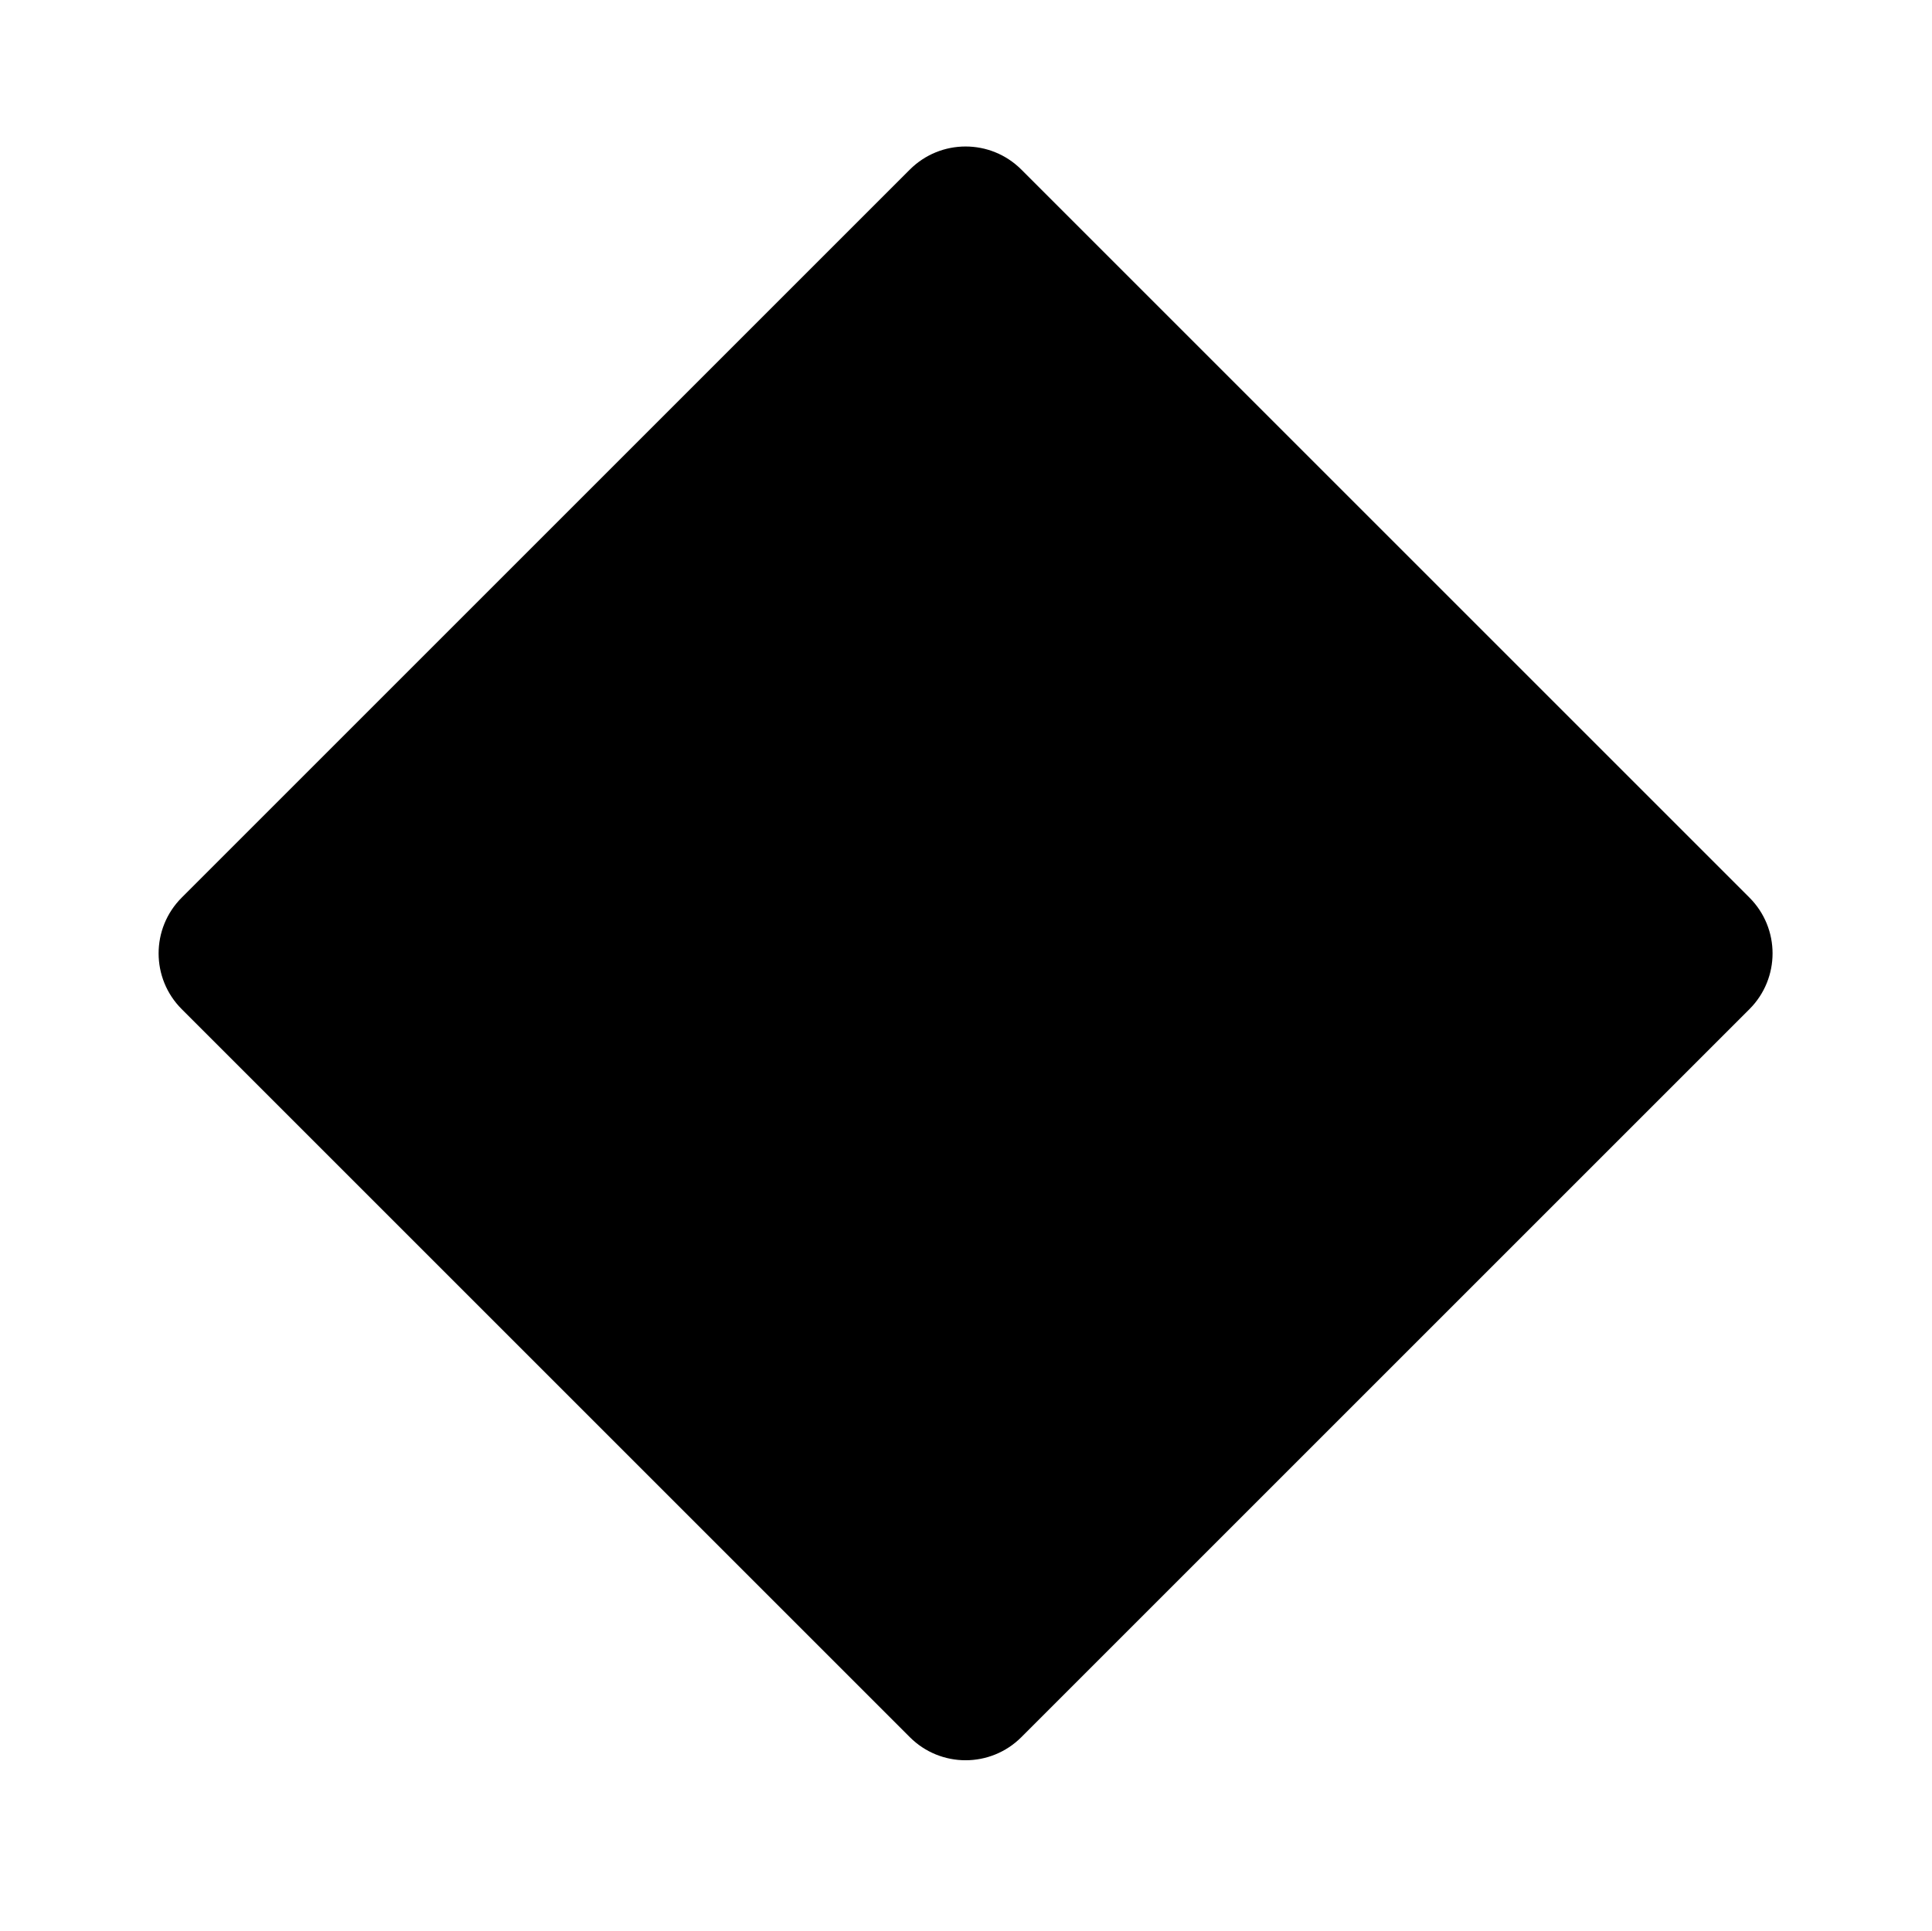
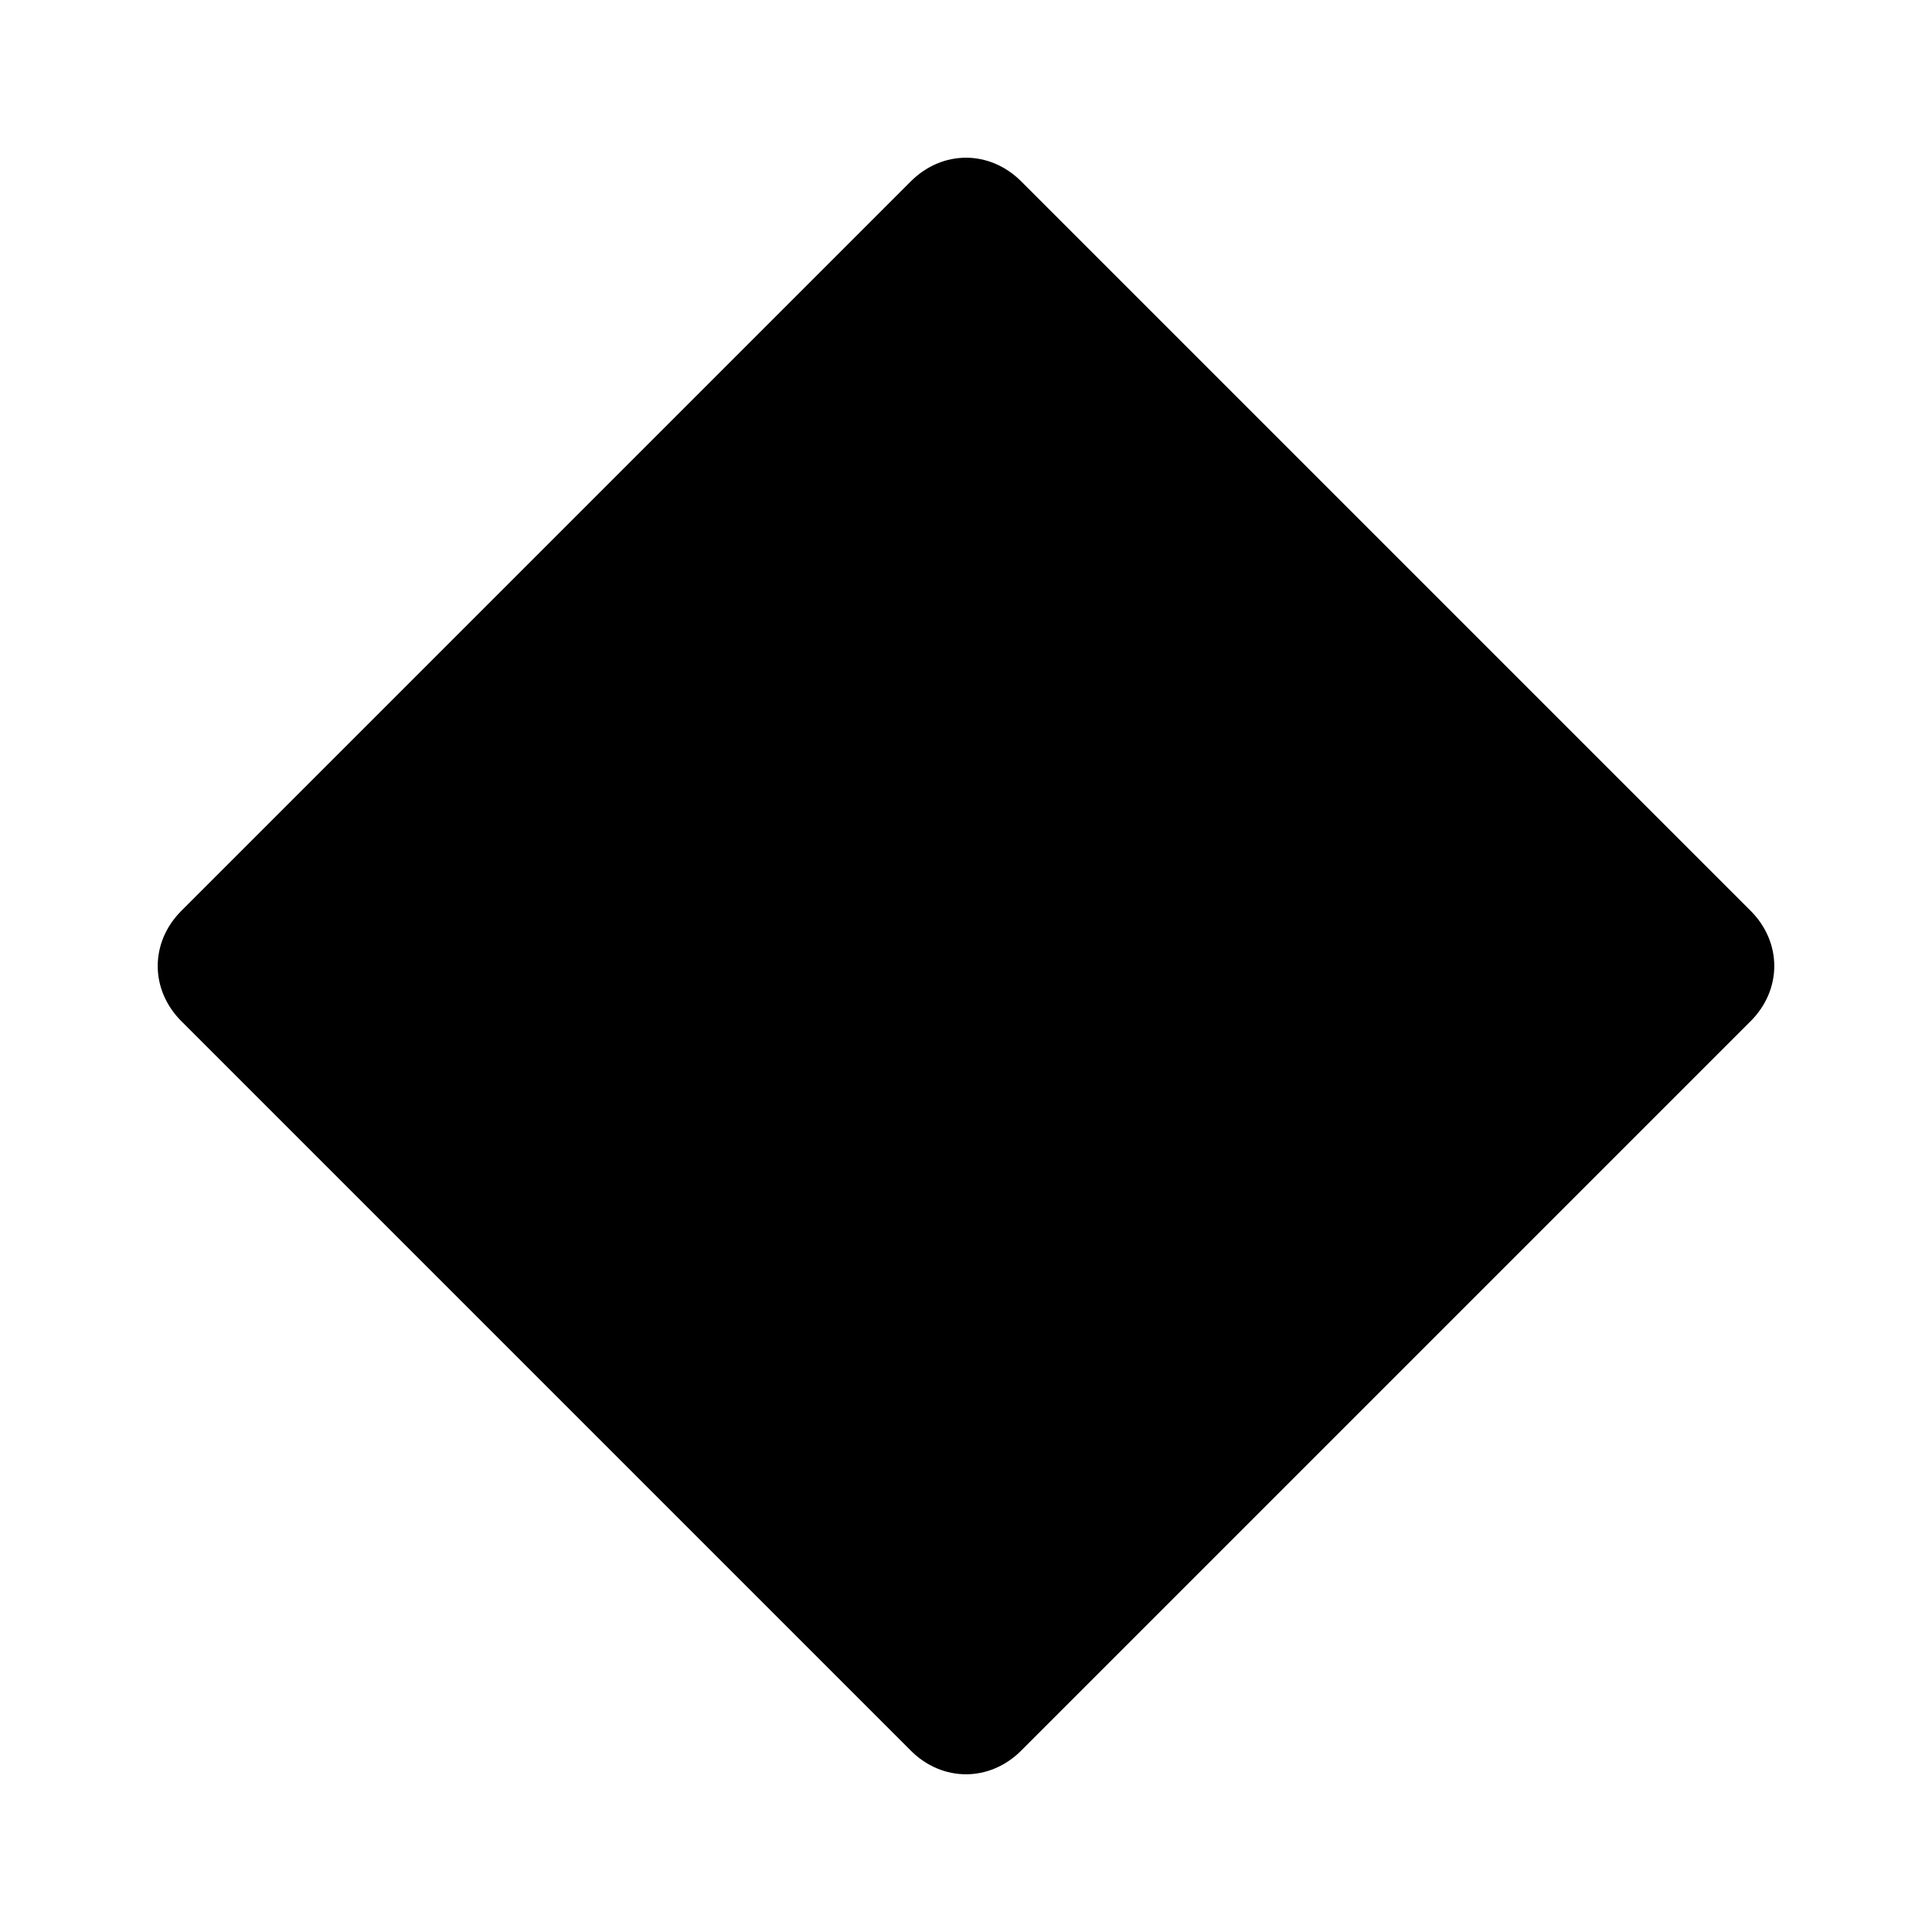
- <svg xmlns="http://www.w3.org/2000/svg" fill="currentColor" viewBox="0 0 48.99 48.96">
-   <rect width="30.11" height="30.11" x="9.43" y="9.13" rx="2" ry="2" style="stroke-width:0" transform="rotate(-45 24.476 24.182)" />
+ <svg xmlns="http://www.w3.org/2000/svg" fill="currentColor" viewBox="0 0 49 49" style="enable-background:new 0 0 49 49" xml:space="preserve">
+   <path d="M4.6 23.1 23.1 4.6c.8-.8 2-.8 2.8 0l18.5 18.5c.8.8.8 2 0 2.8L25.9 44.4c-.8.8-2 .8-2.8 0L4.6 25.9c-.8-.8-.8-2 0-2.8z" />
</svg>
